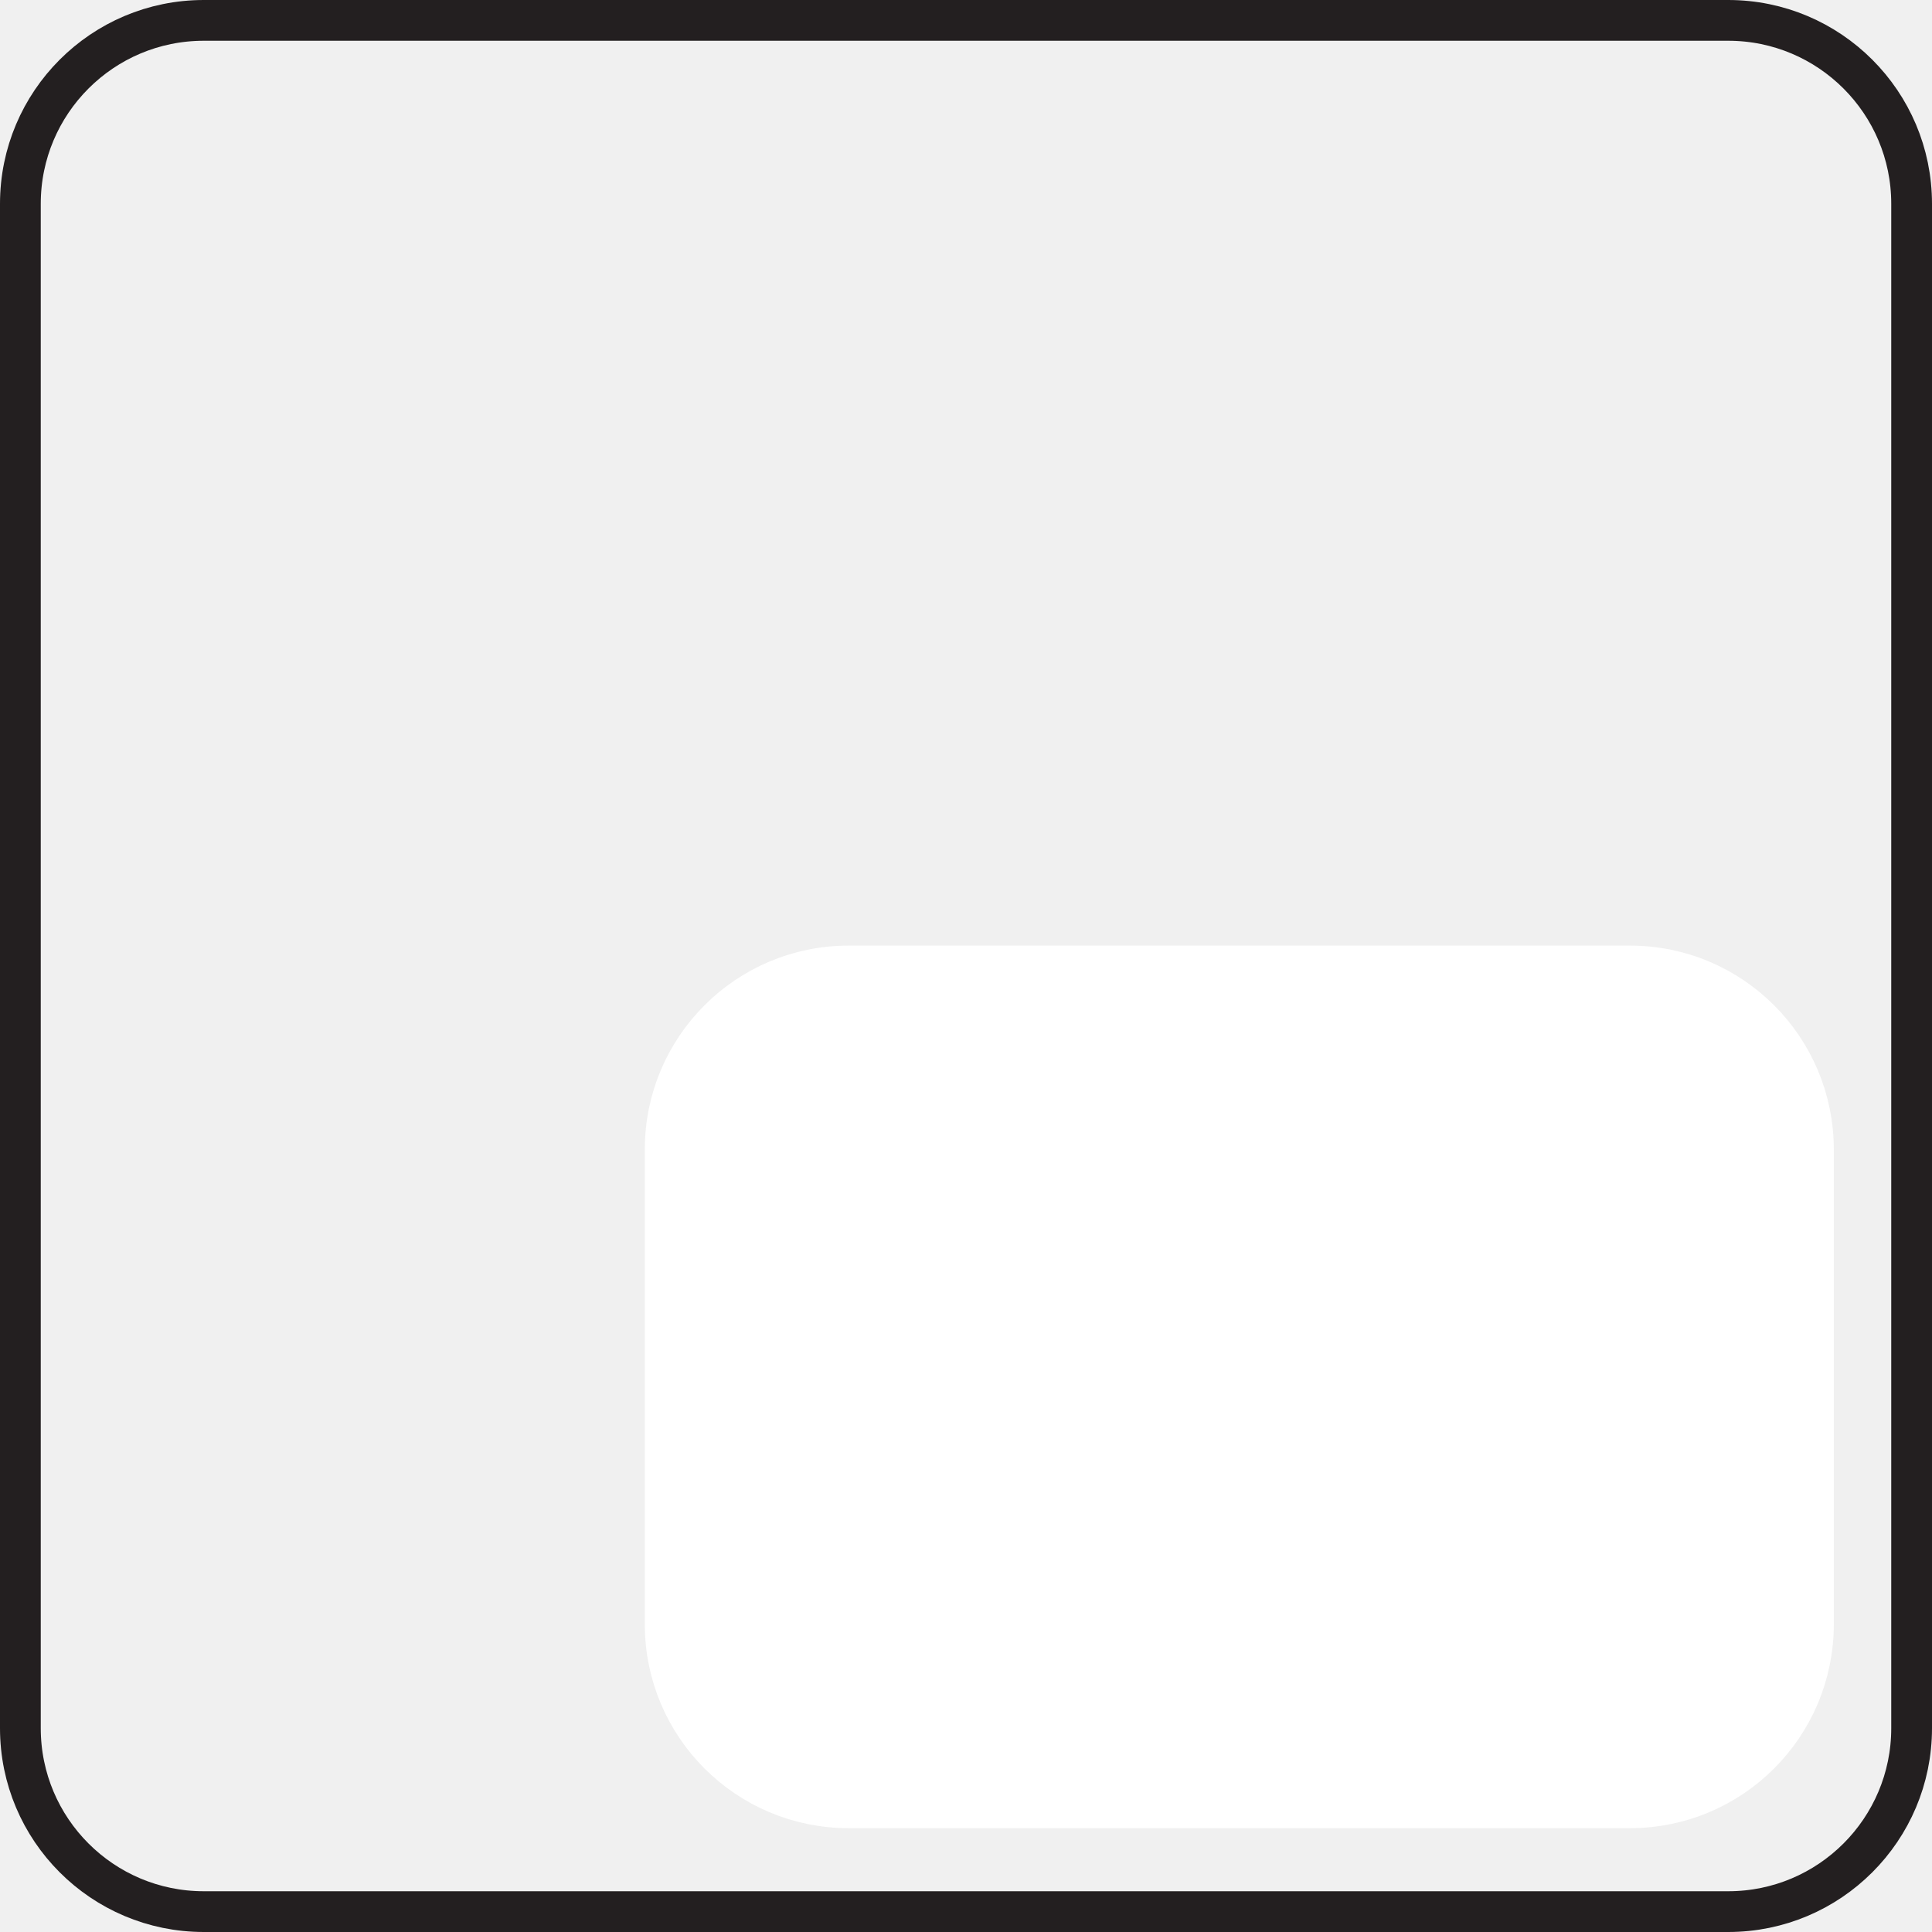
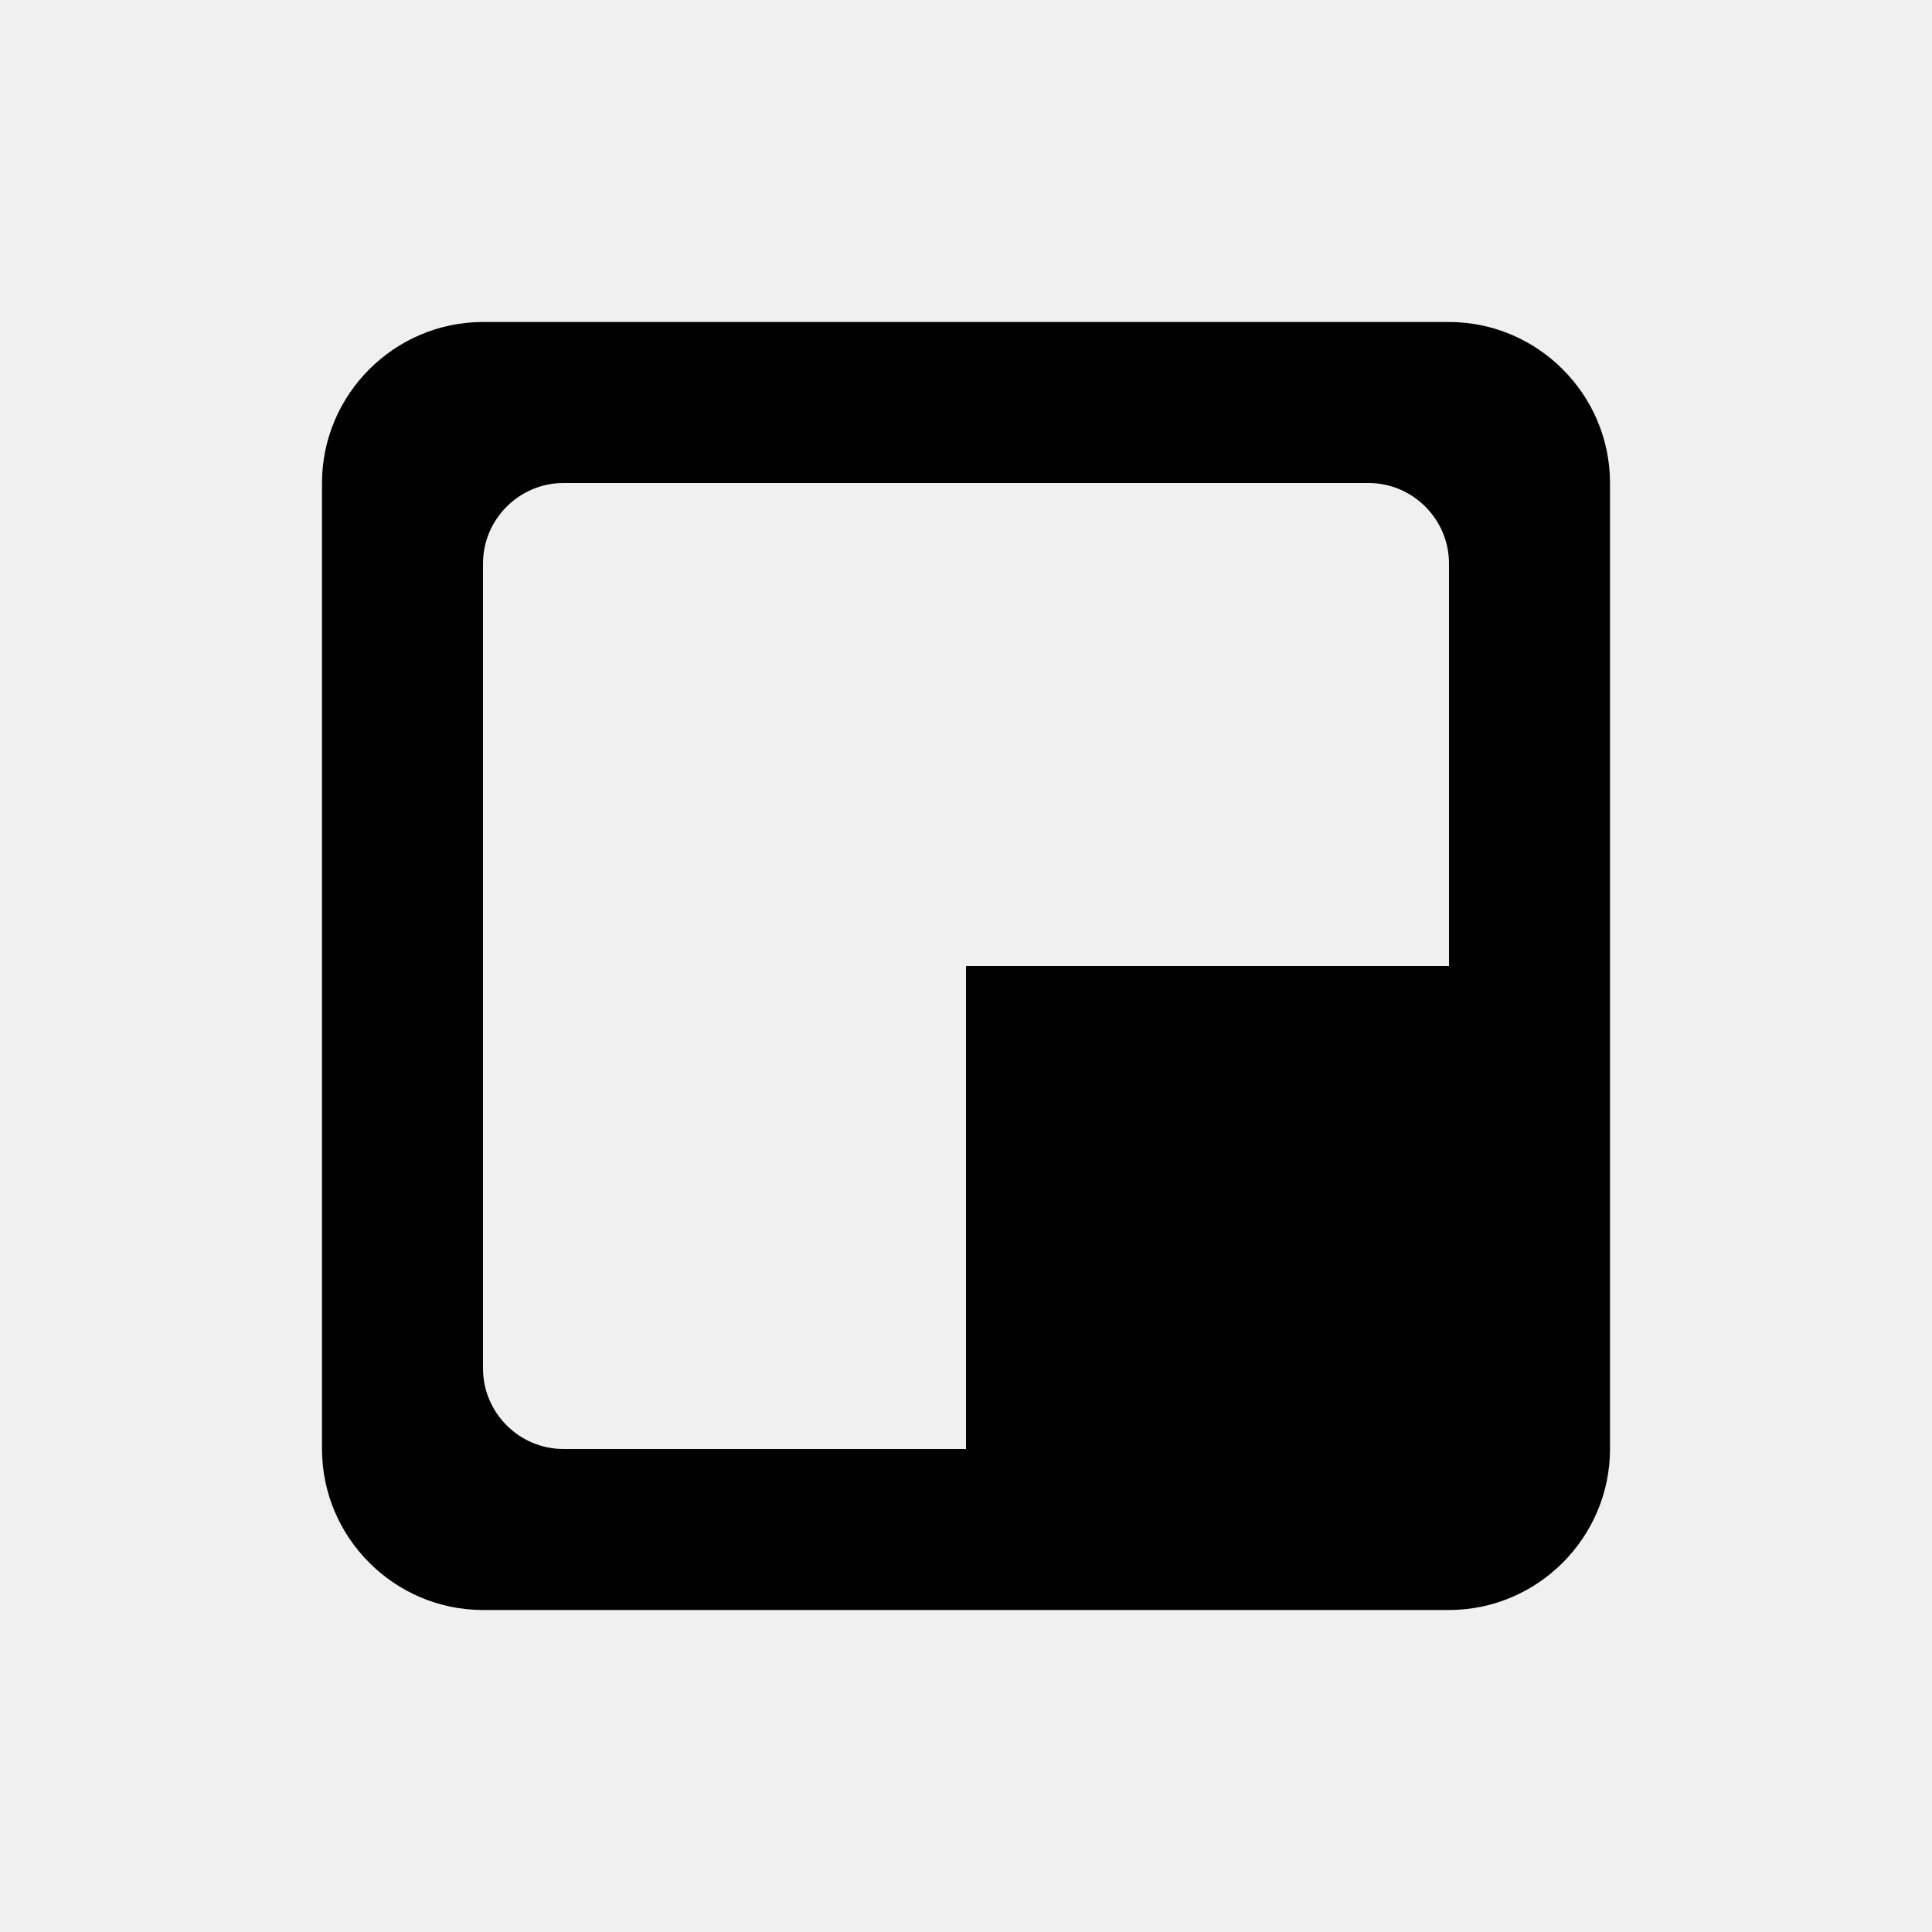
- <svg xmlns="http://www.w3.org/2000/svg" id="Layer_1" data-name="Layer 1" viewBox="0 0 948.03 948.03">
-   <defs>
-     <style>
-       .cls-1 {
-         fill: #fff;
-         stroke: #fff;
-       }
- 
-       .cls-1, .cls-2 {
-         stroke-miterlimit: 10;
-         stroke-width: 20px;
-       }
- 
-       .cls-2 {
-         fill: none;
-         stroke: #231f20;
-       }
-     </style>
-   </defs>
-   <rect class="cls-2" x="10" y="10" width="928.03" height="928.03" rx="90" ry="90" />
-   <rect class="cls-1" x="326.41" y="474.01" width="563.43" height="413.07" rx="90" ry="90" />
+ <svg xmlns="http://www.w3.org/2000/svg" width="96" height="96" viewBox="0 0 96 96" fill="none">
+   <path fill-rule="evenodd" clip-rule="evenodd" d="M24 16H72C76.4 16 80 19.6 80 24V72C80 76.4 76.4 80 72 80H24C19.6 80 16 76.4 16 72V24C16 19.6 19.6 16 24 16ZM28 72H48V48H72V28C72 25.8 70.2 24 68 24H28C25.8 24 24 25.8 24 28V68C24 70.2 25.8 72 28 72Z" fill="currentColor" />
</svg>
